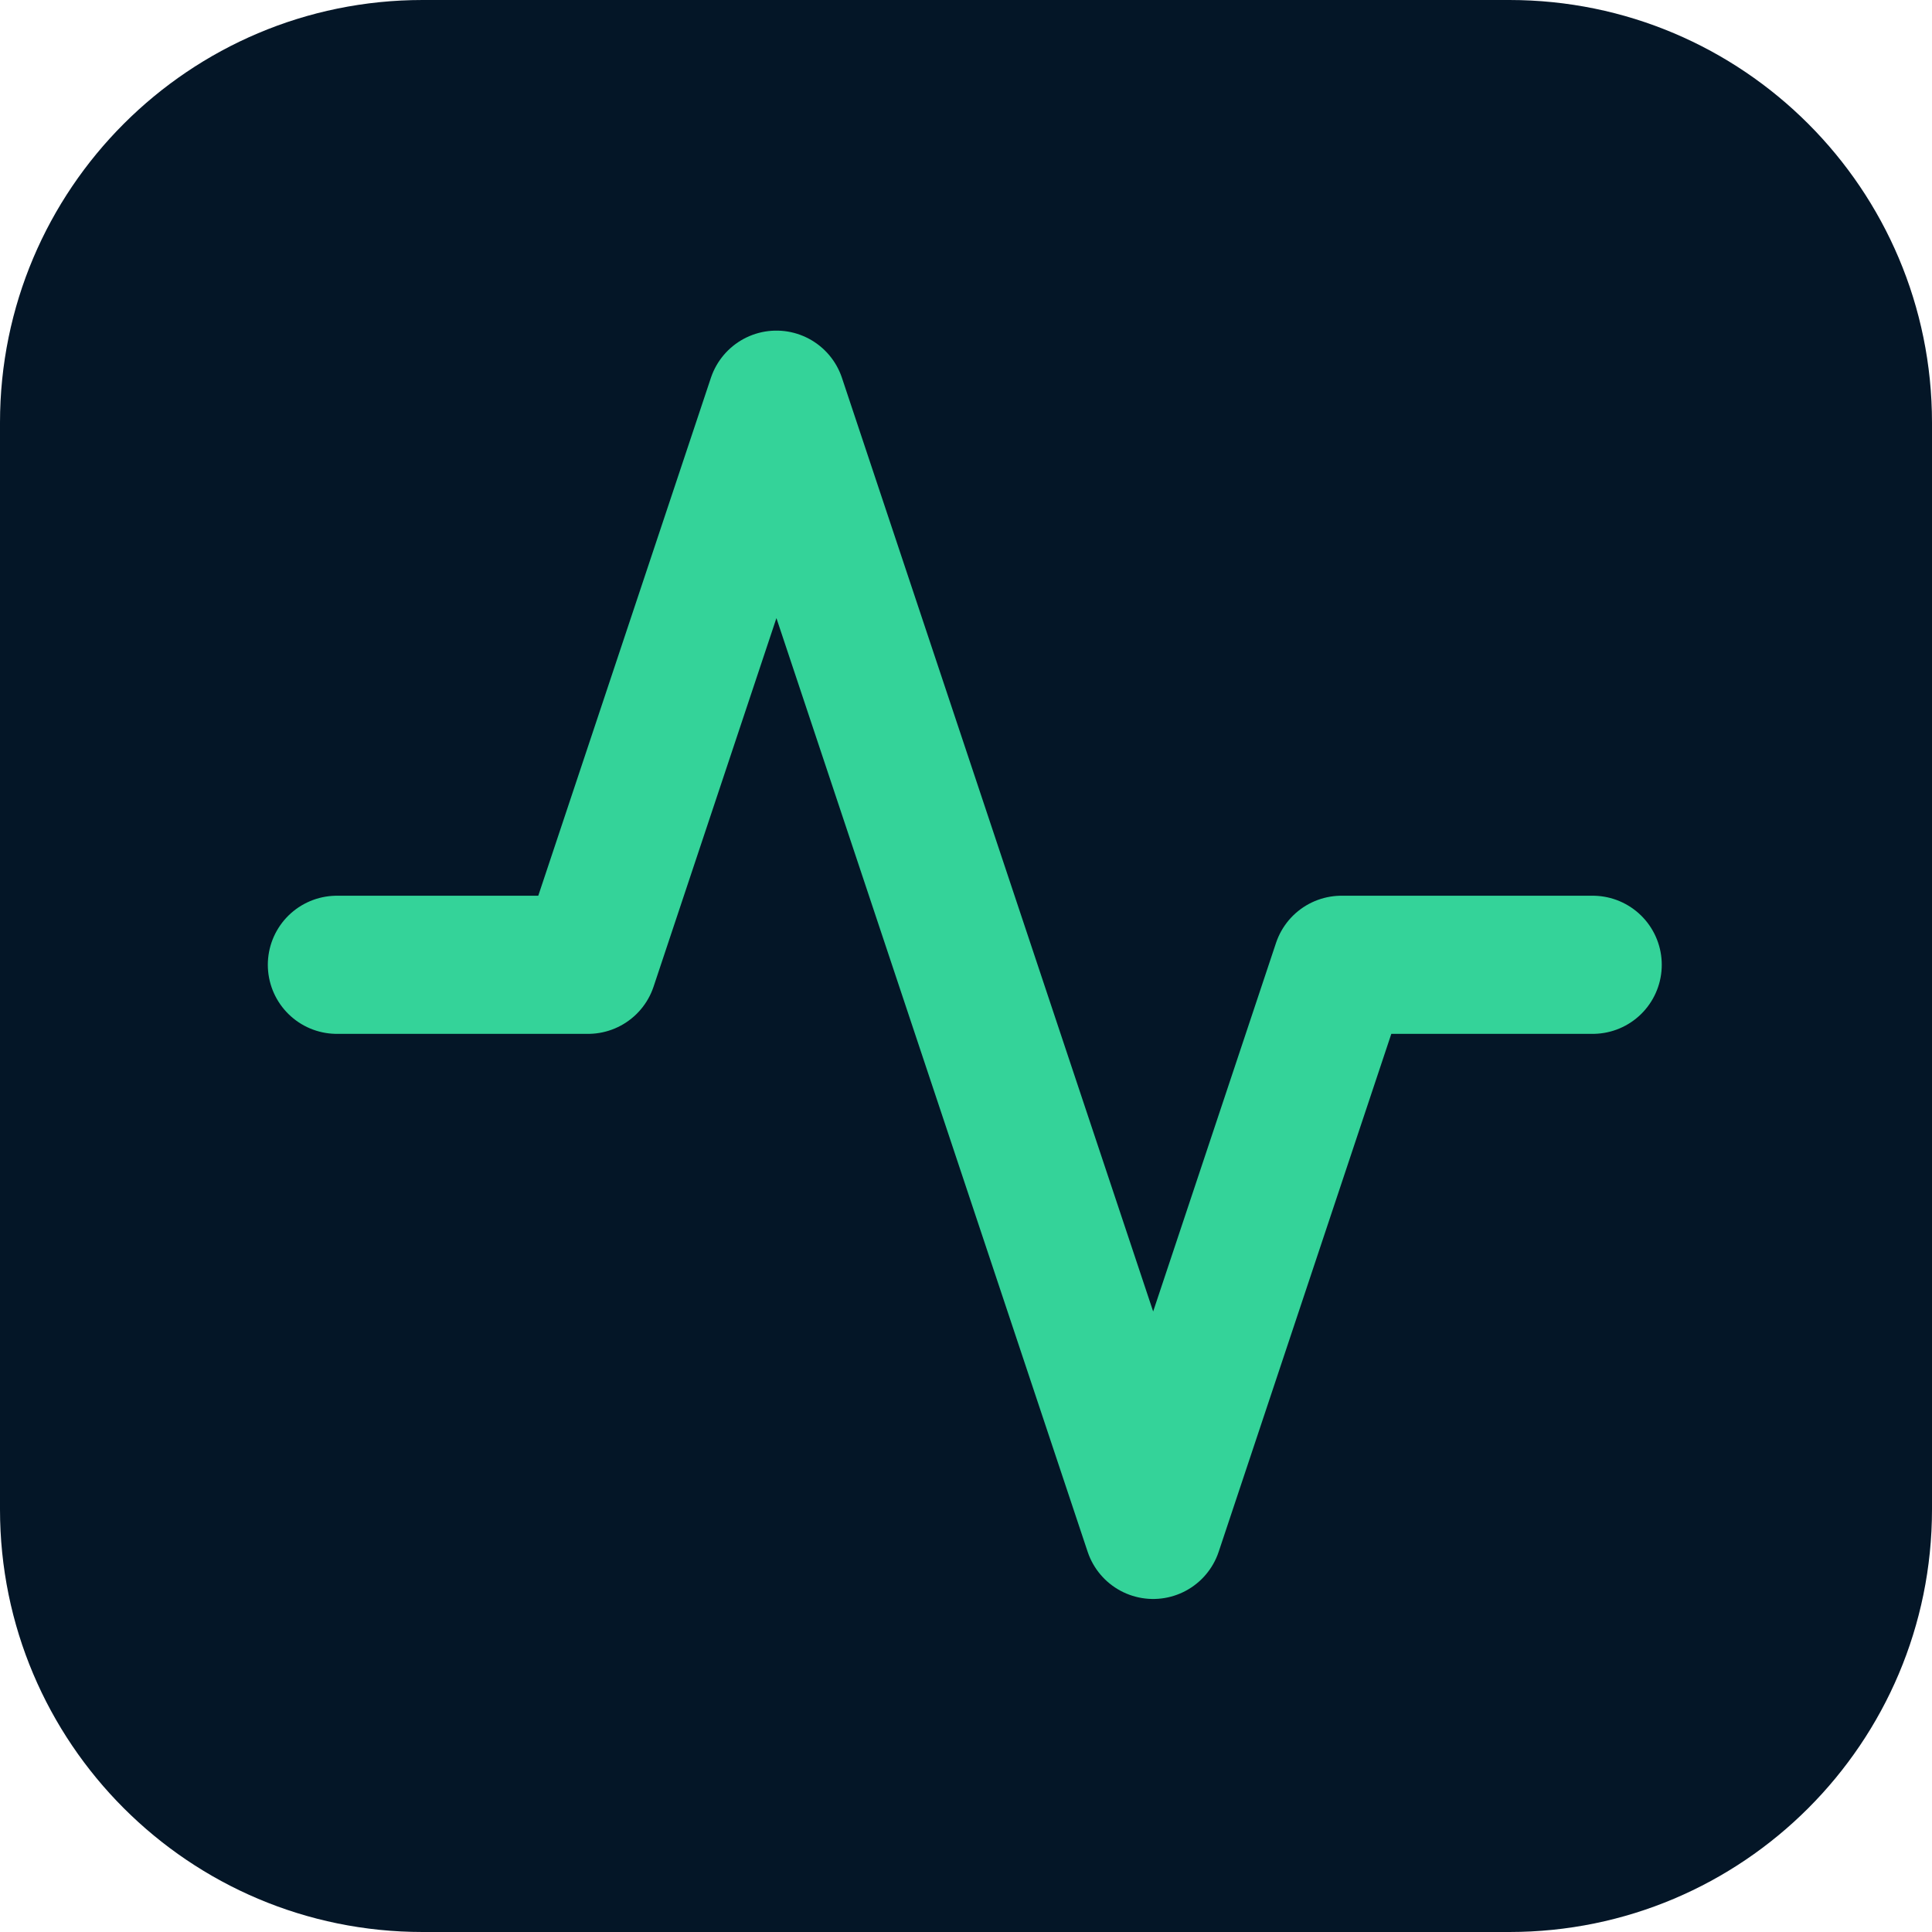
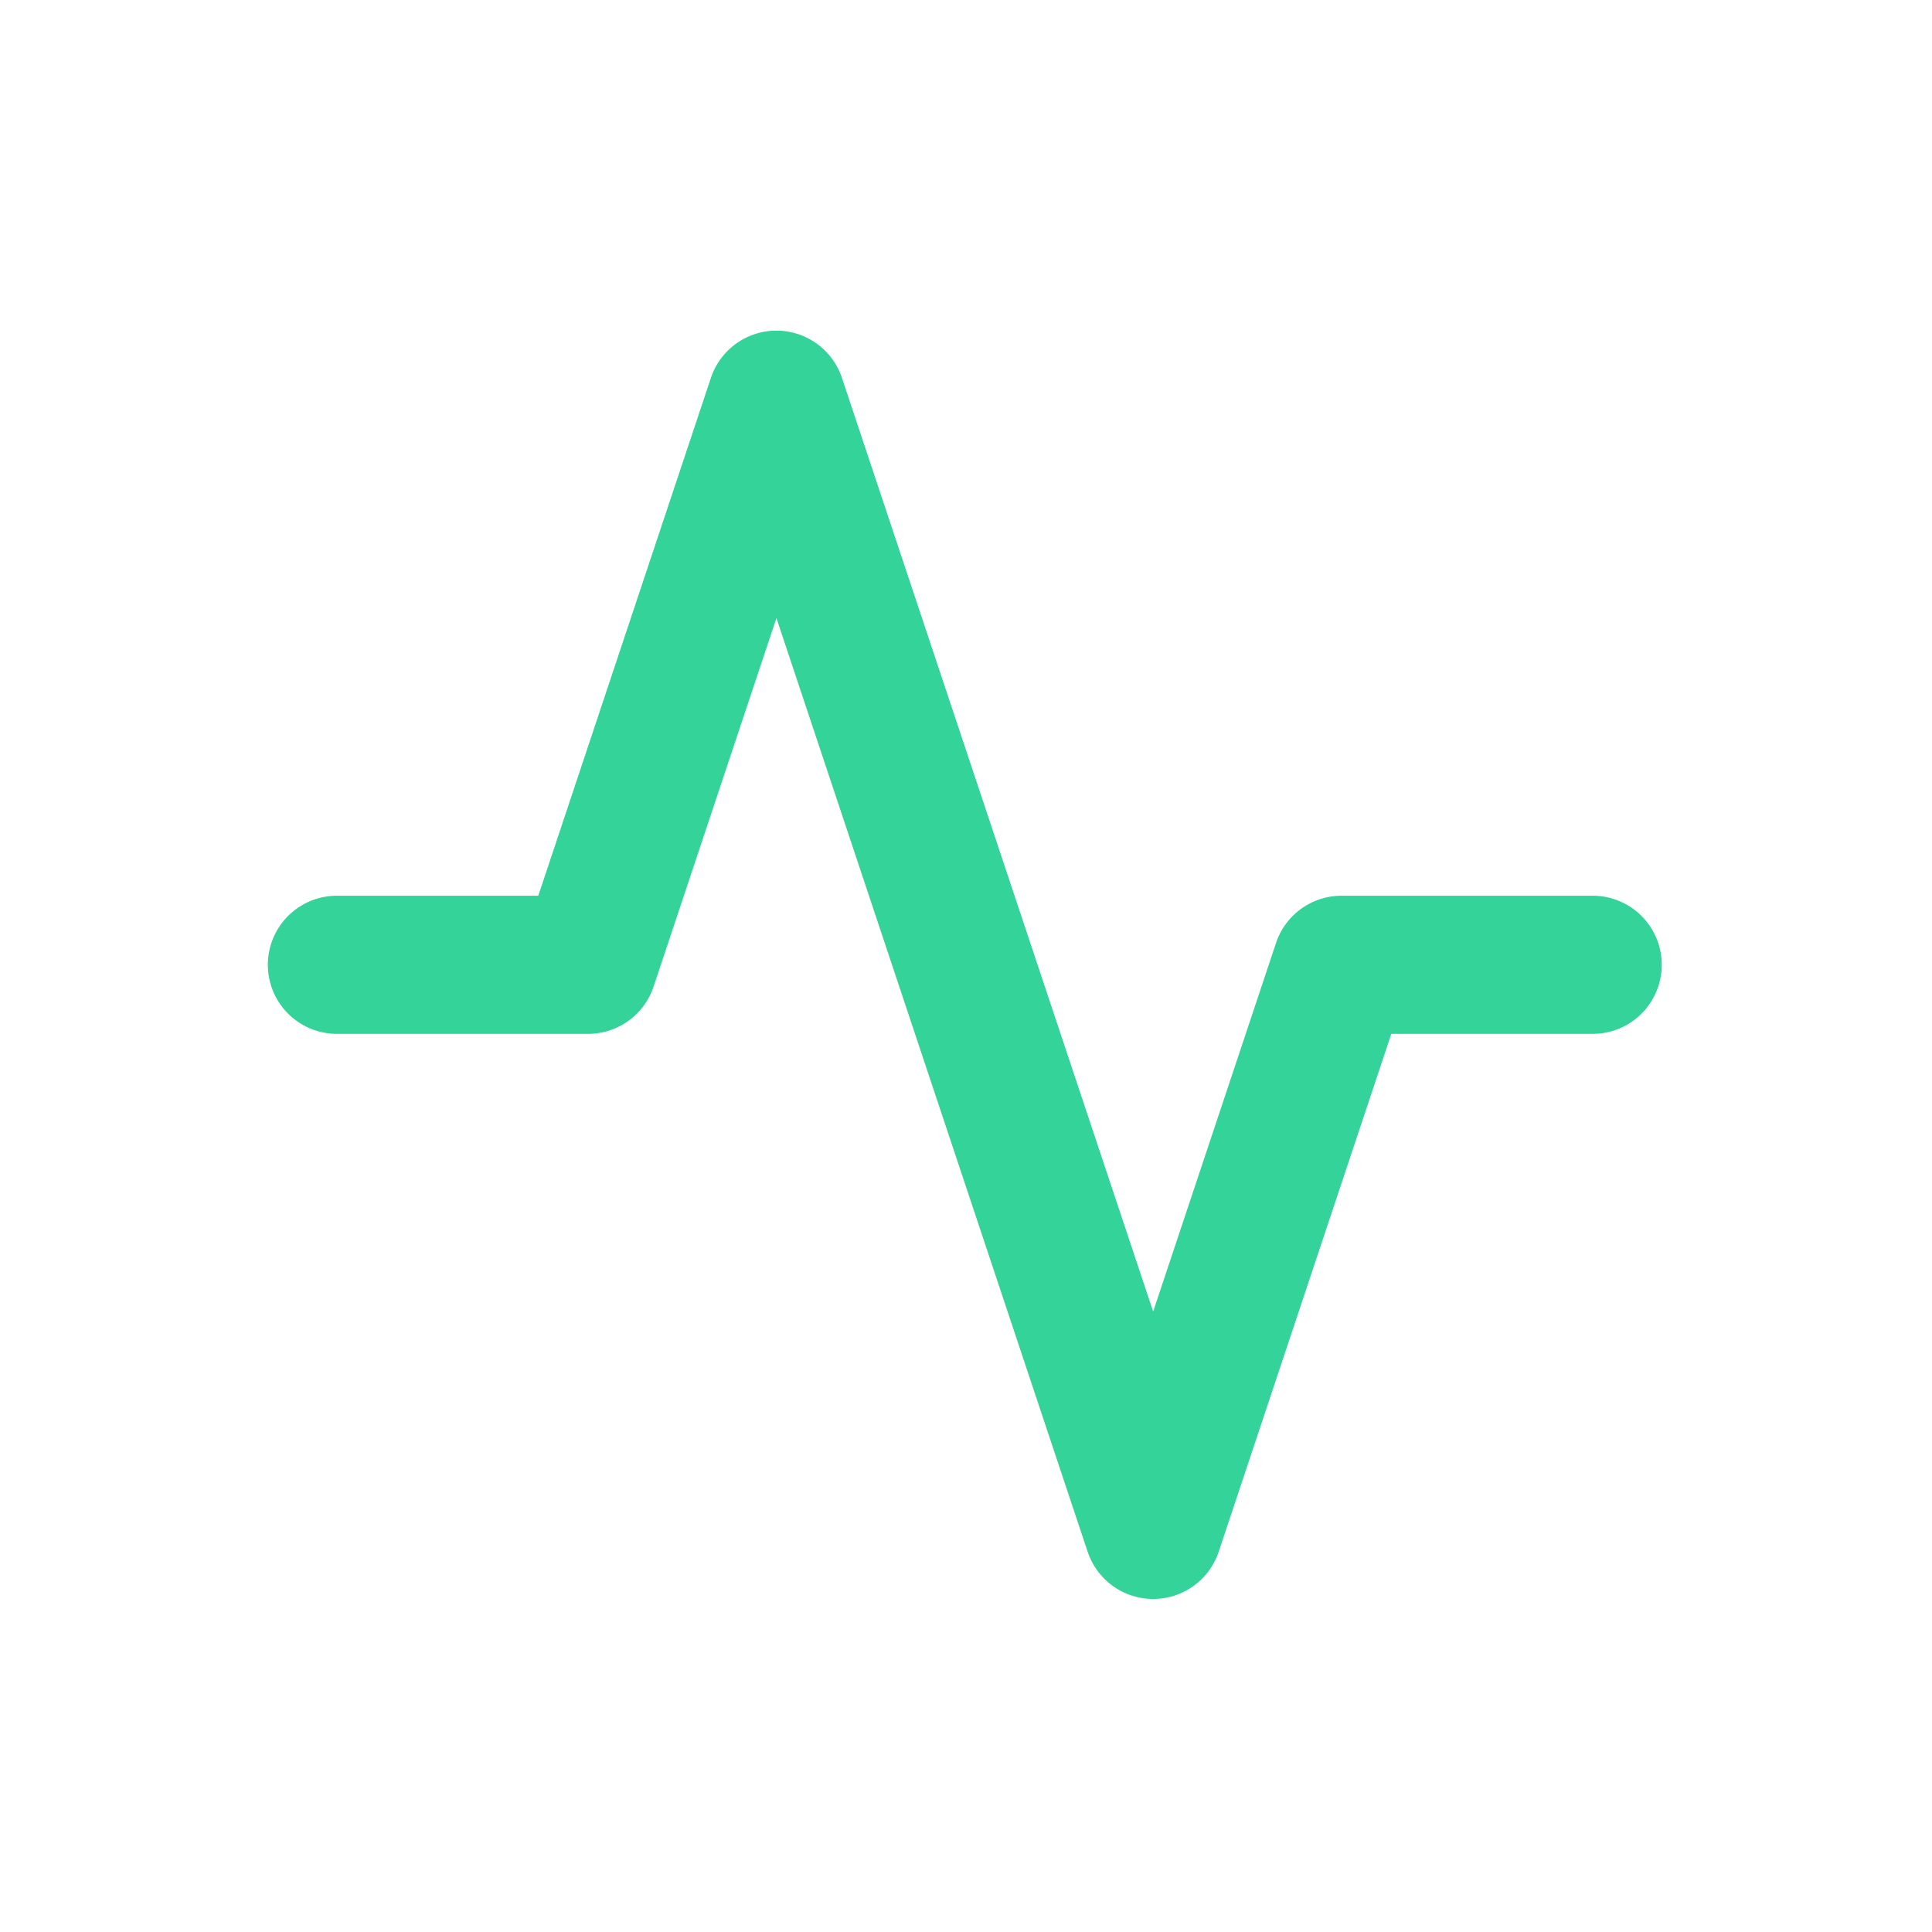
<svg xmlns="http://www.w3.org/2000/svg" viewBox="0 0 32 32" width="32" height="32">
-   <rect width="32" height="32" rx="7" fill="#041627" />
  <g transform="translate(3.5, 3.5) scale(1.04)">
    <polyline points="22 12 18 12 15 21 9 3 6 12 2 12" fill="none" stroke="#34d399" stroke-width="2.2" stroke-linecap="round" stroke-linejoin="round" />
  </g>
</svg>
